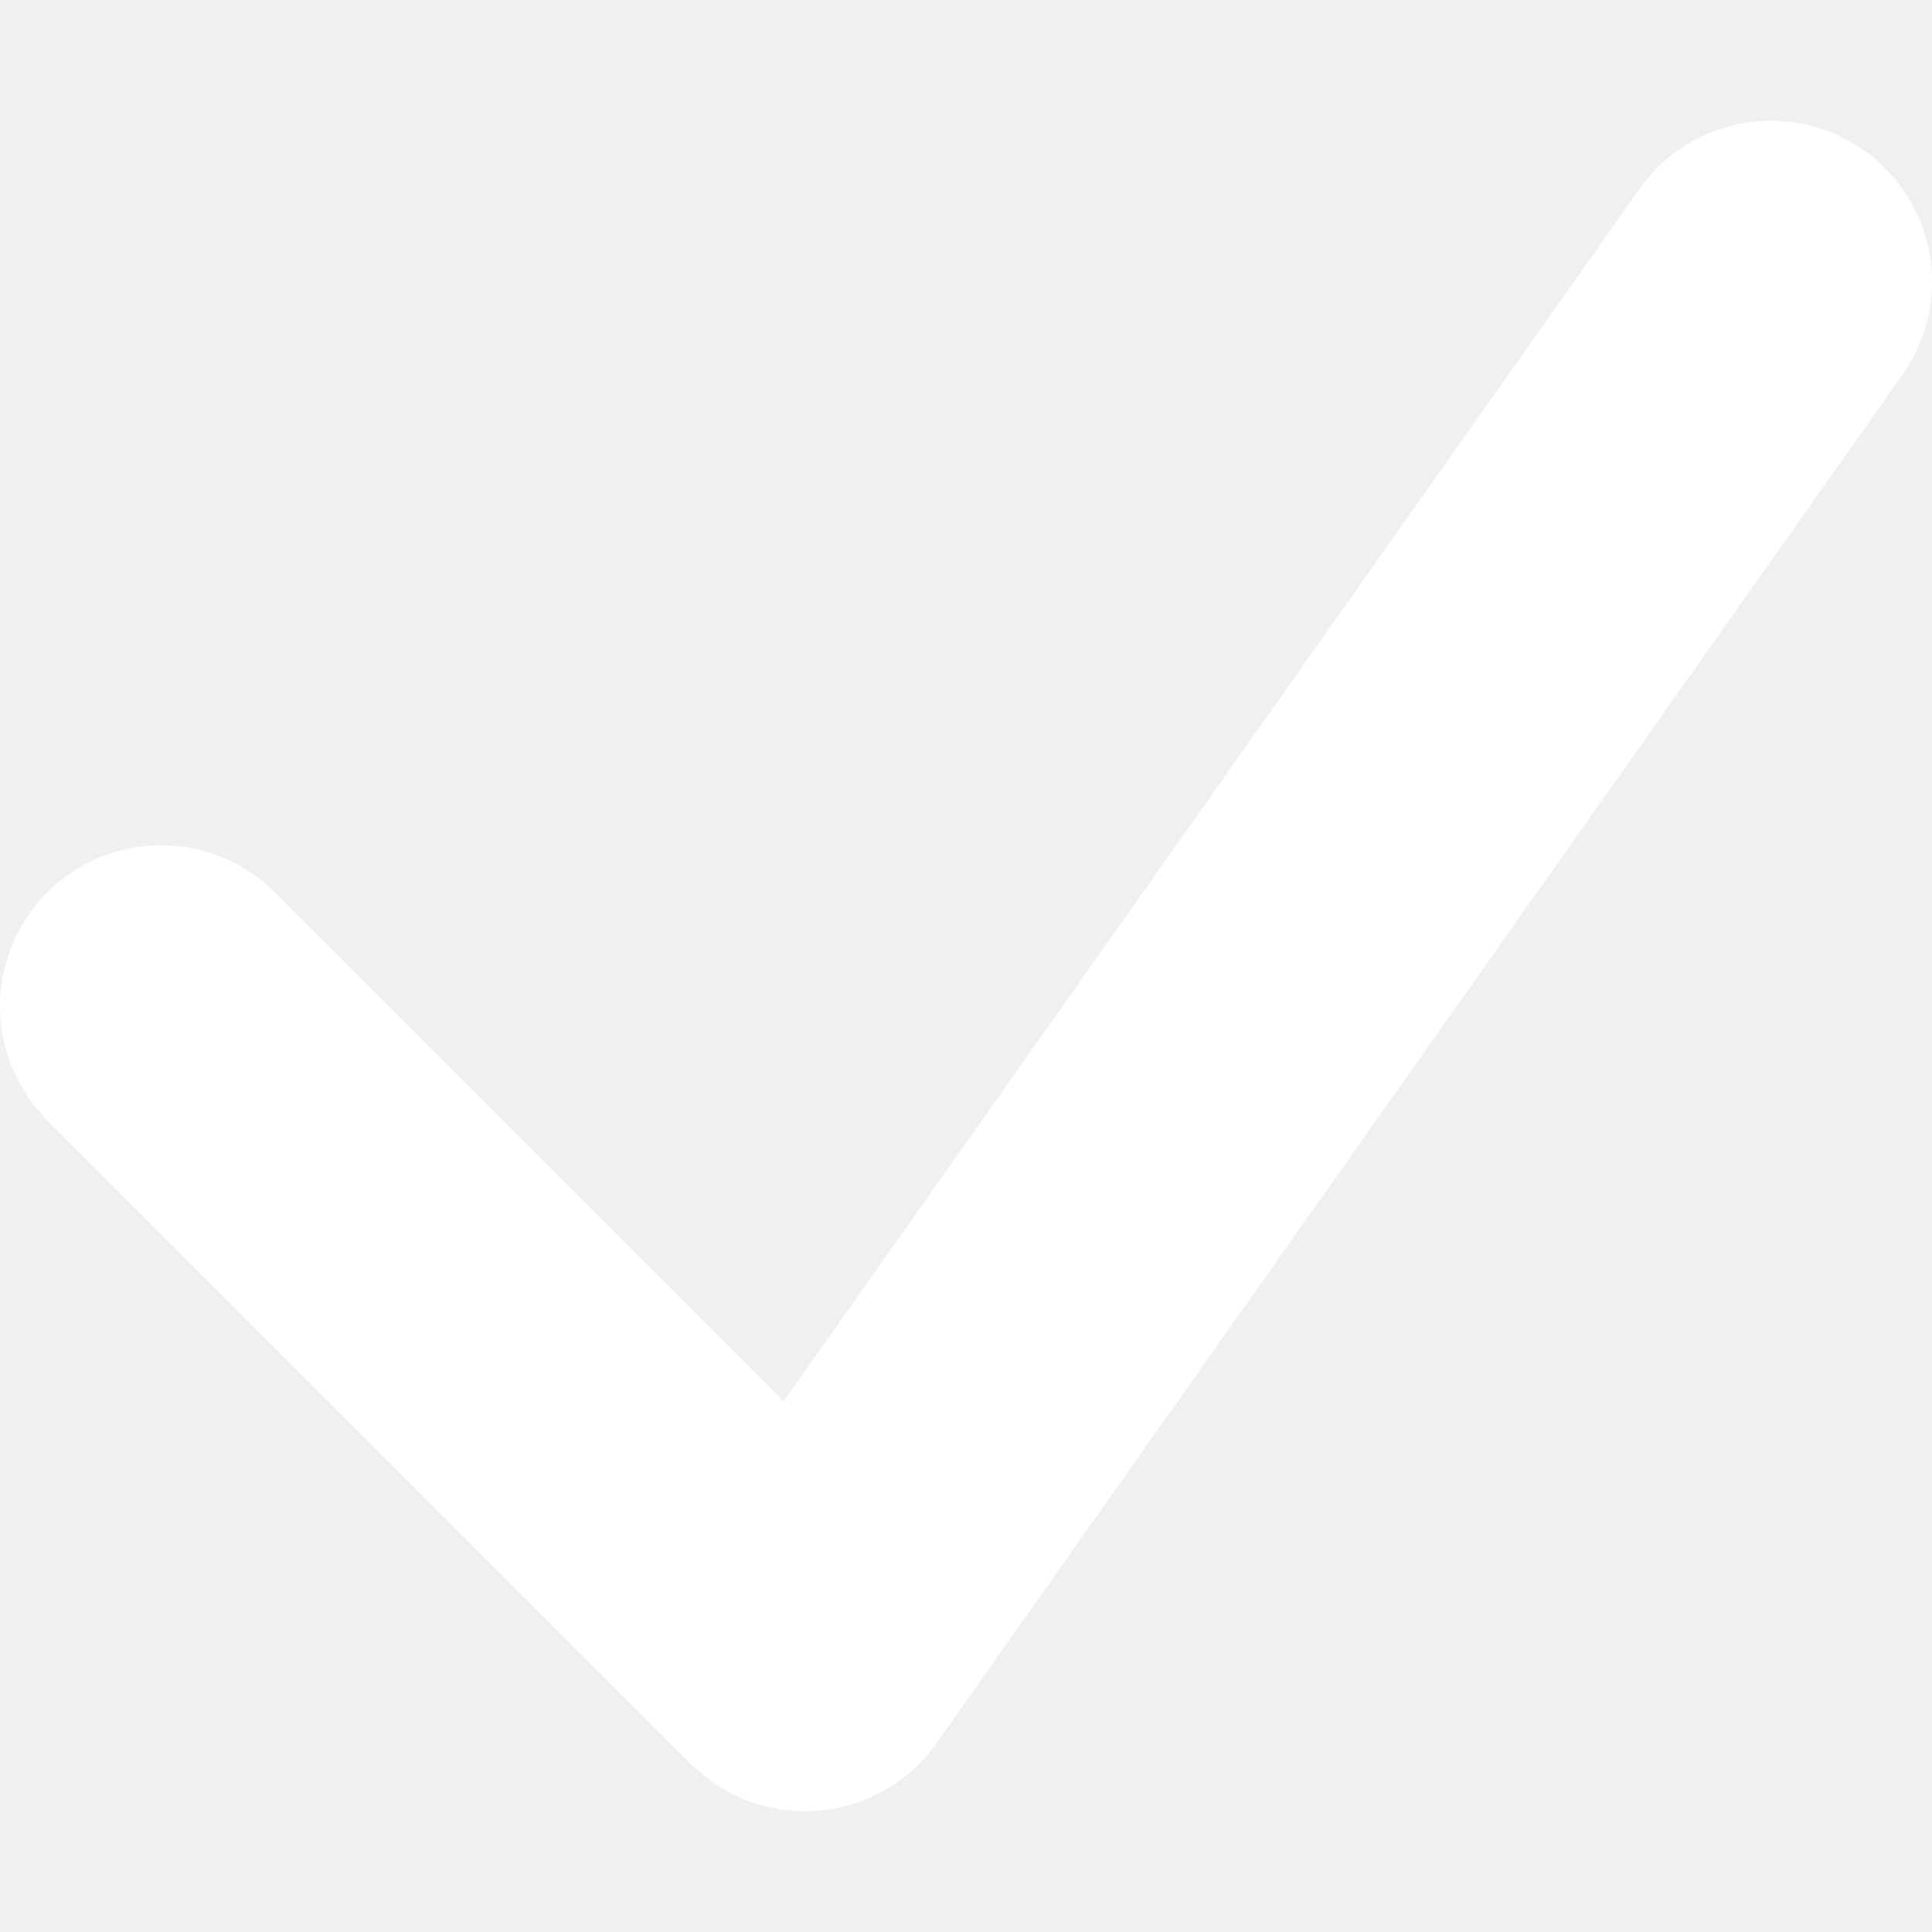
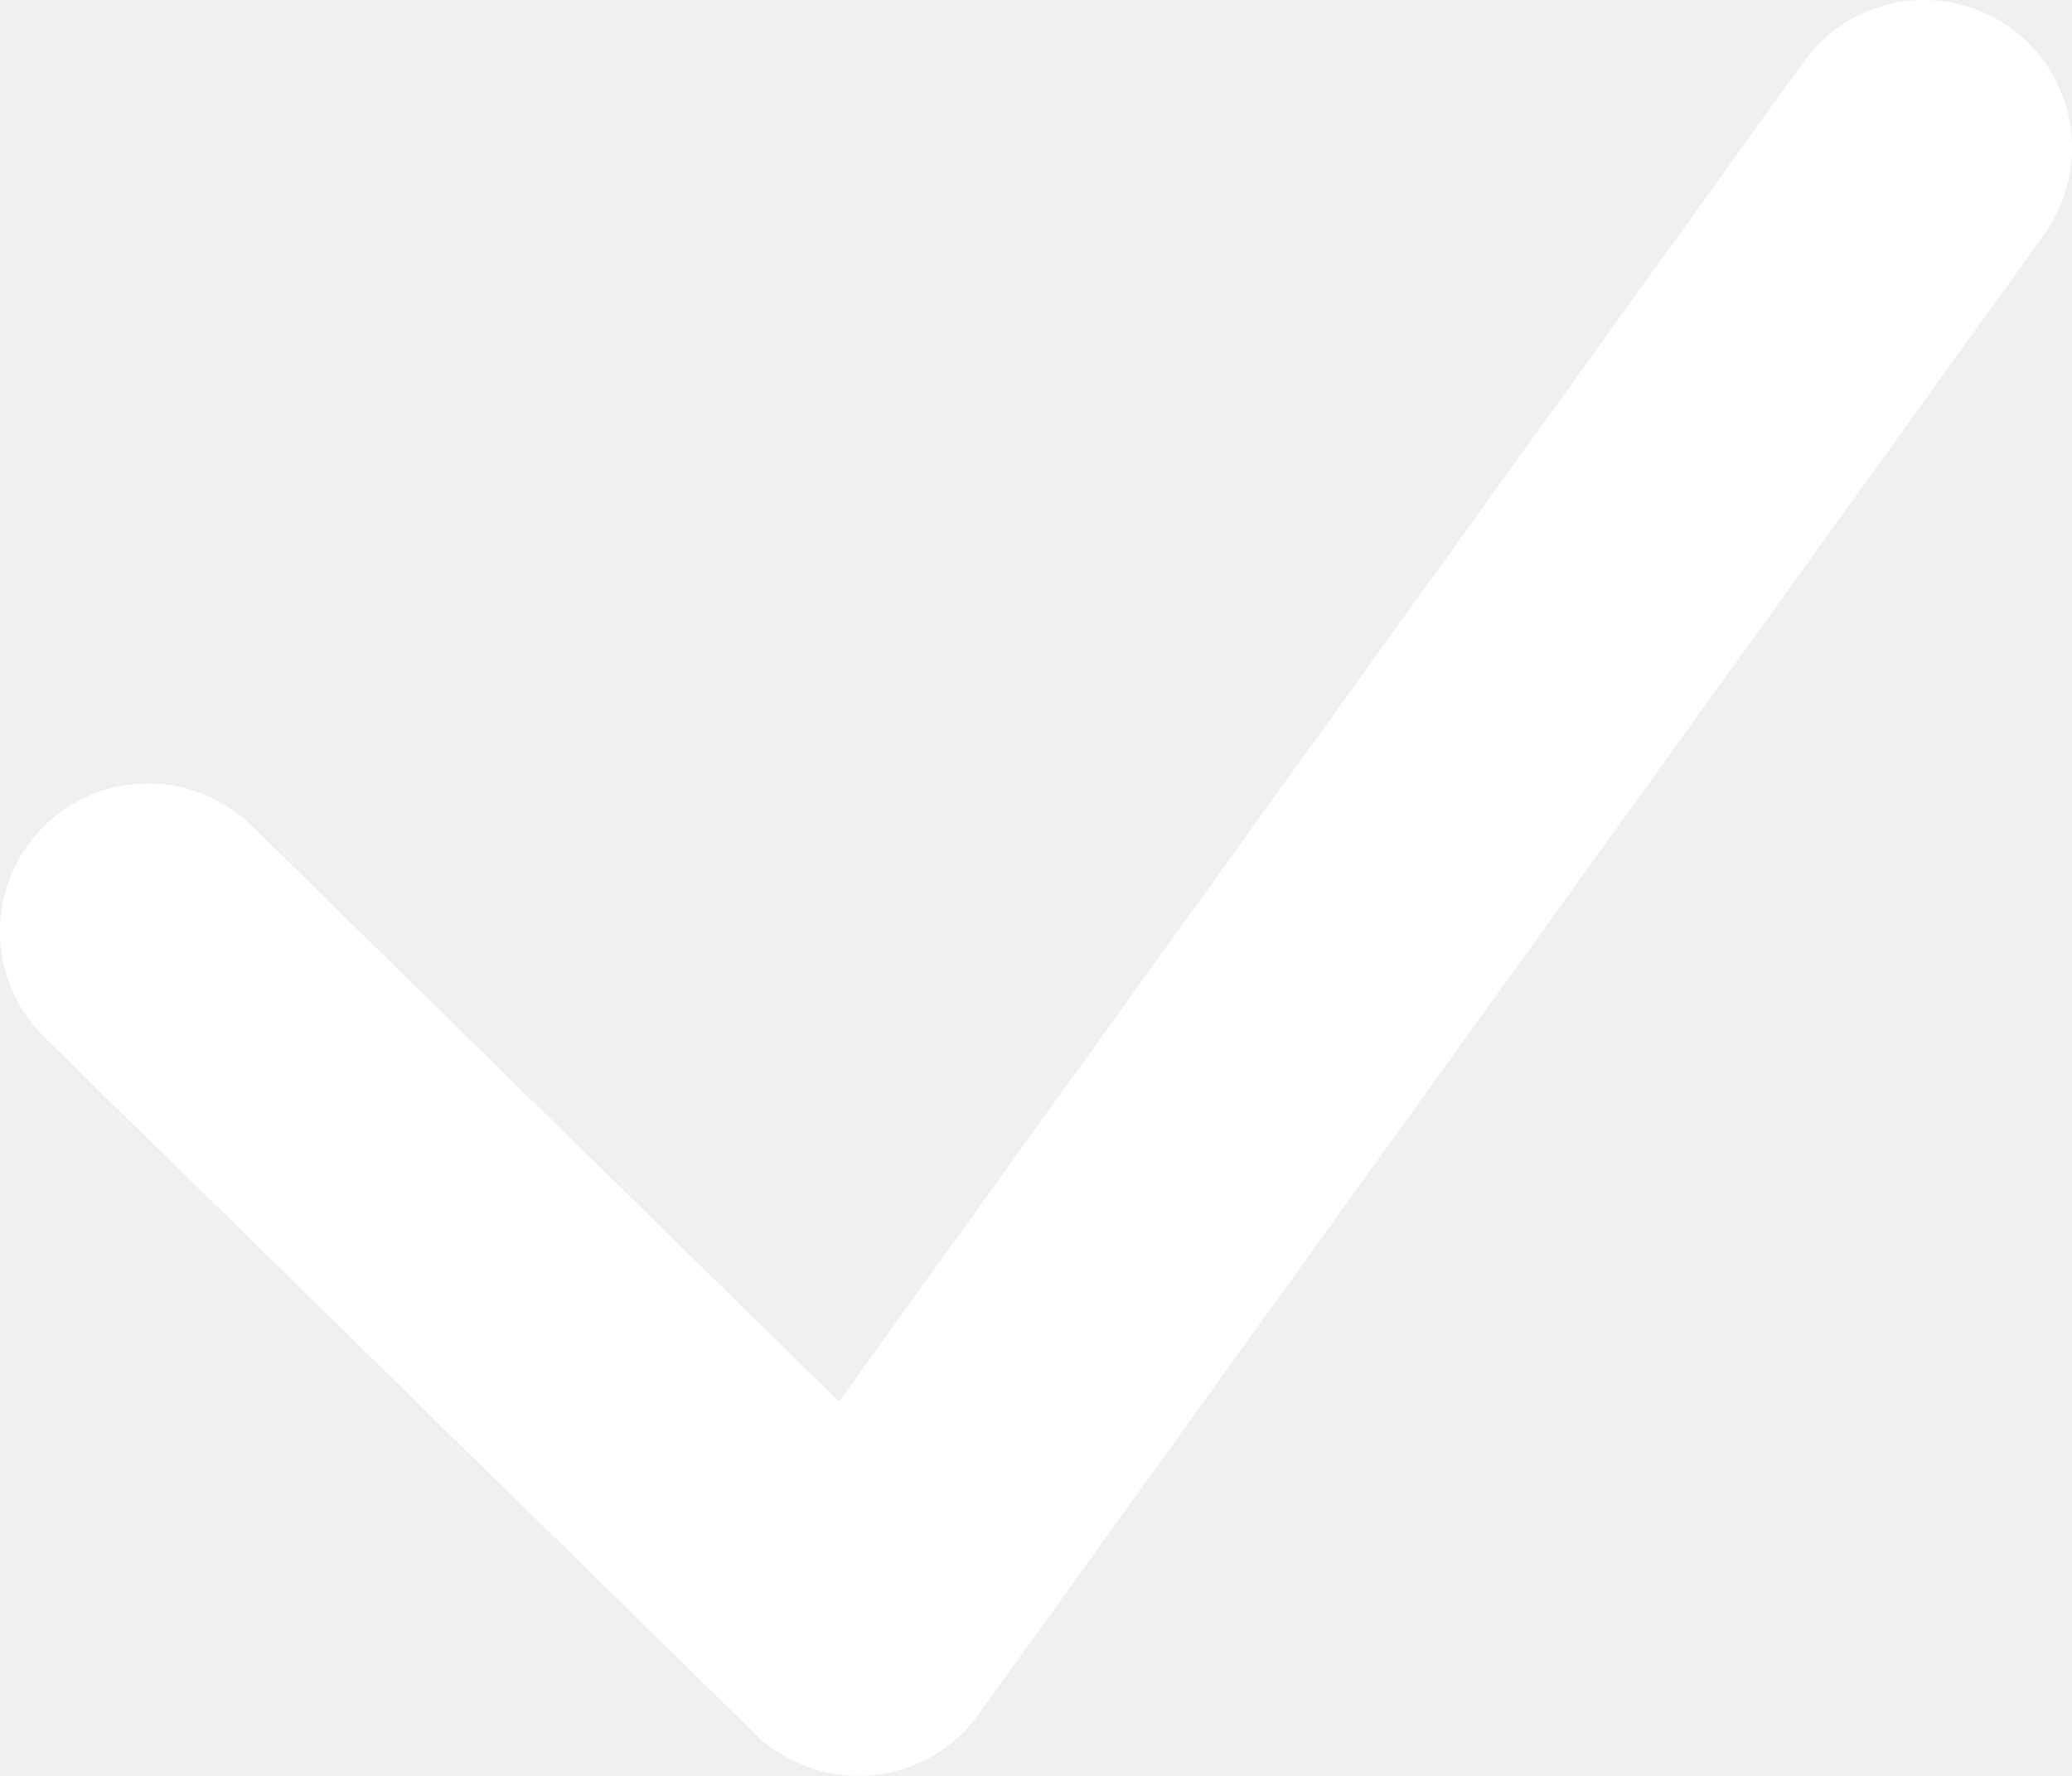
- <svg xmlns="http://www.w3.org/2000/svg" width="12" height="12" viewBox="0 0 12 12" fill="none">
-   <path d="M1 6.25L5 10.25L11 1.75" stroke="white" stroke-width="2" stroke-linecap="round" stroke-linejoin="round" />
+ <svg xmlns="http://www.w3.org/2000/svg" width="14" height="12" viewBox="0 0 14 12" fill="none">
+   <path d="M1 6.294L5.8 11L13 1" stroke="white" stroke-width="2" stroke-linecap="round" stroke-linejoin="round" />
</svg>
